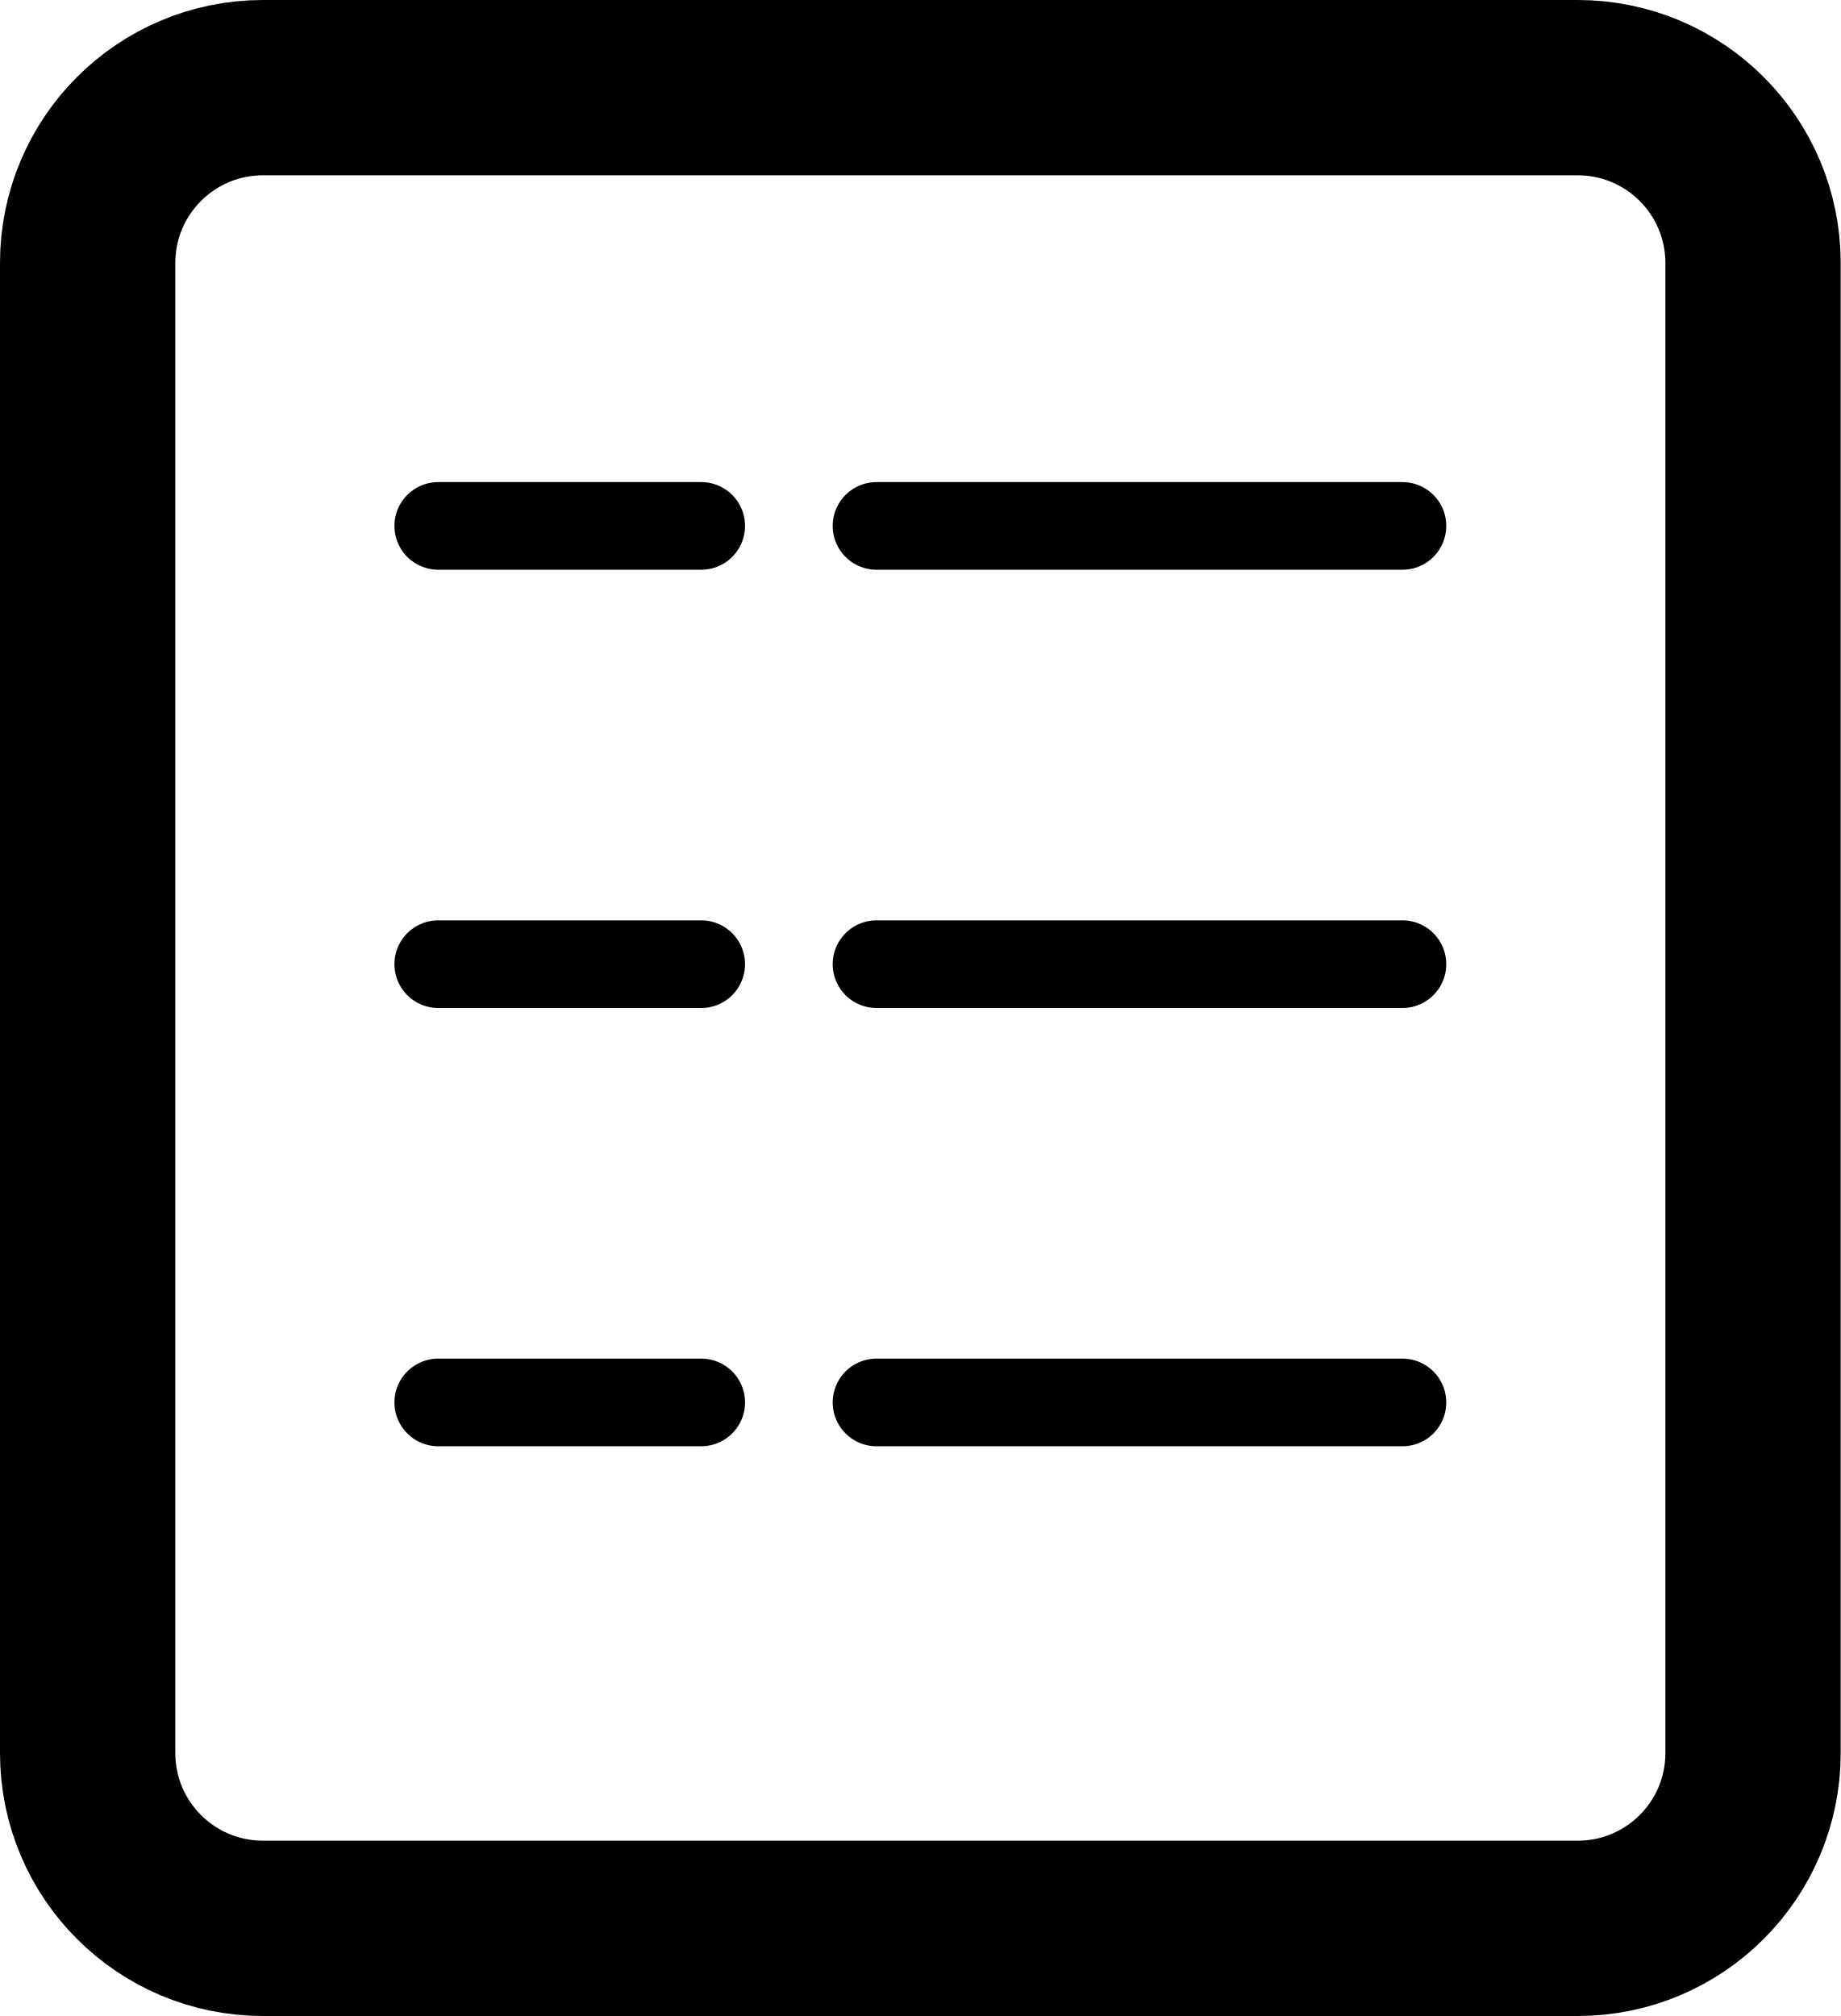
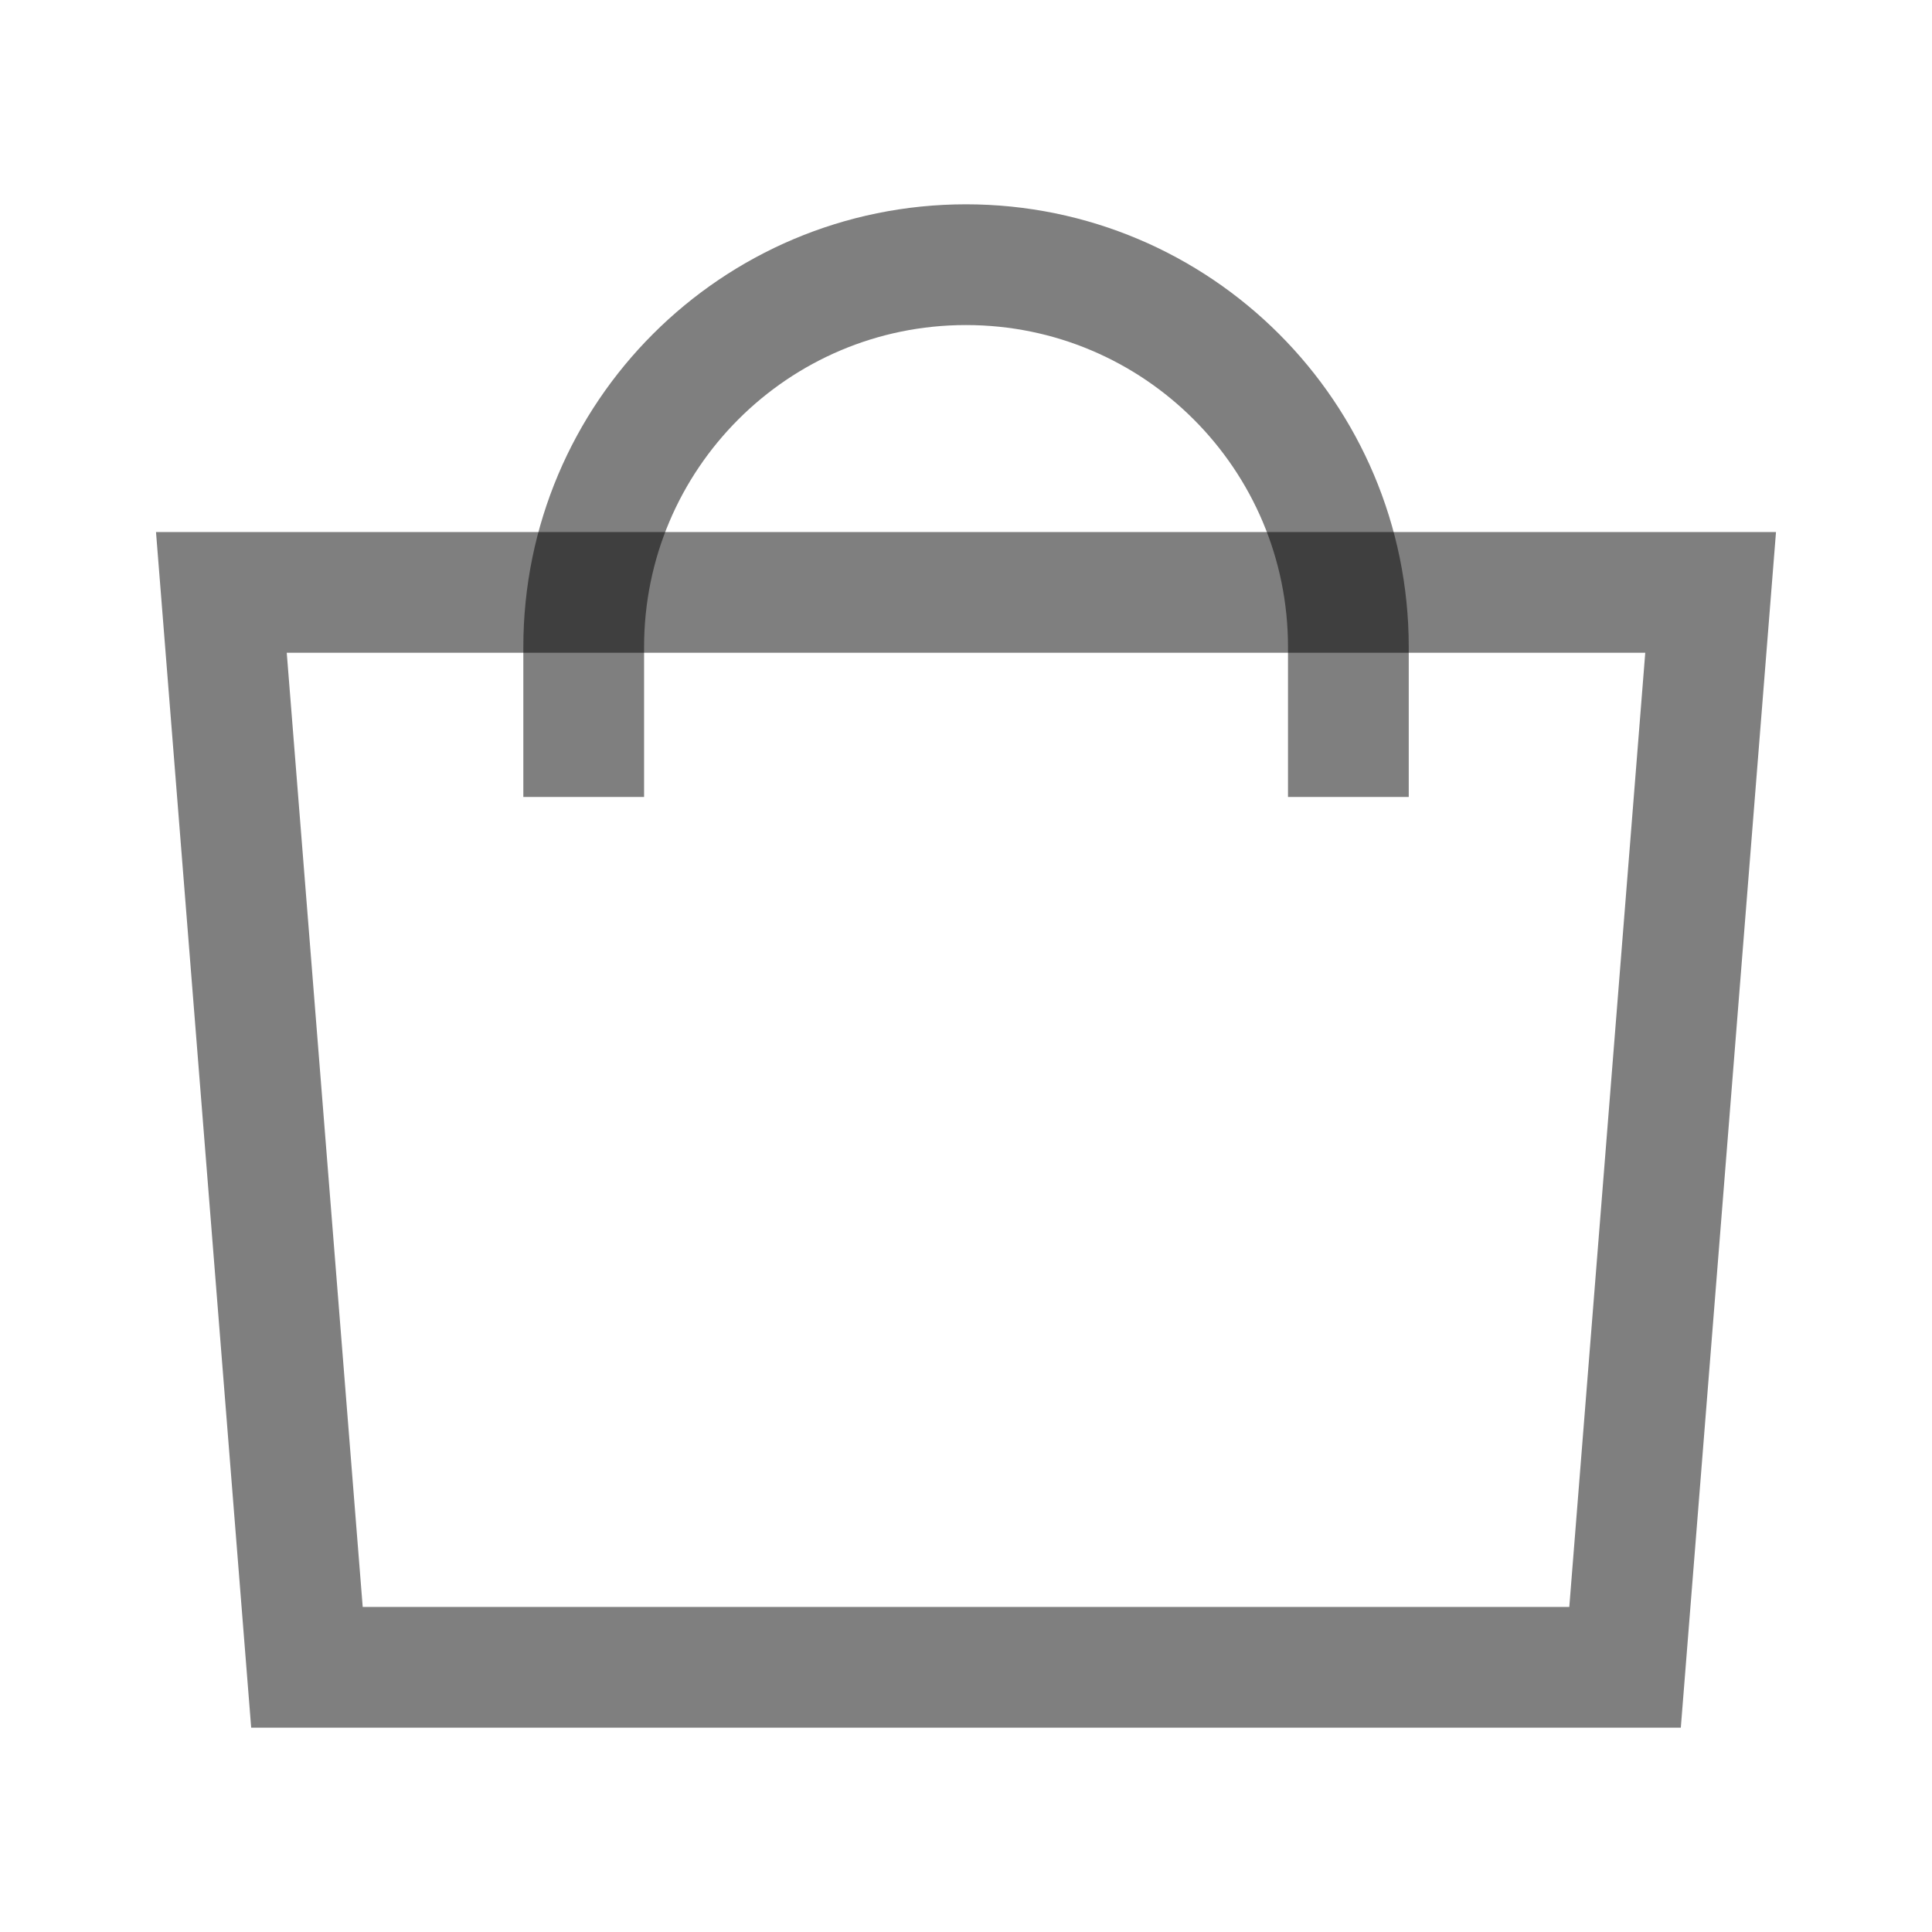
- <svg xmlns="http://www.w3.org/2000/svg" width="21" height="23" viewBox="0 0 21 23" fill="none">
-   <rect x="1" y="1" width="19" height="21" rx="2" fill="none" stroke="currentColor" stroke-width="2" />
-   <path d="M5 6H8" stroke="currentColor" stroke-linecap="round" />
-   <path d="M10 6H16" stroke="currentColor" stroke-linecap="round" />
-   <path d="M5 11H8" stroke="currentColor" stroke-linecap="round" />
-   <path d="M10 11H16" stroke="currentColor" stroke-linecap="round" />
-   <path d="M10 16H16" stroke="currentColor" stroke-linecap="round" />
-   <path d="M5 16H8" stroke="currentColor" stroke-linecap="round" />
+ <svg xmlns="http://www.w3.org/2000/svg" width="24" height="24" viewBox="0 0 24 24" fill="none">
+   <path d="M16.75 9.15V8.038C16.75 5.415 14.623 3.288 12 3.288C9.377 3.288 7.251 5.415 7.251 8.038V9.15" stroke="currentColor" stroke-opacity="0.5" stroke-width="1.5" stroke-linecap="square" stroke-linejoin="round" />
+   <path fill-rule="evenodd" clip-rule="evenodd" d="M20.187 20.712L21.25 7.359L2.75 7.359L3.813 20.712L20.187 20.712Z" stroke="currentColor" stroke-opacity="0.5" stroke-width="1.5" stroke-linecap="round" />
</svg>
